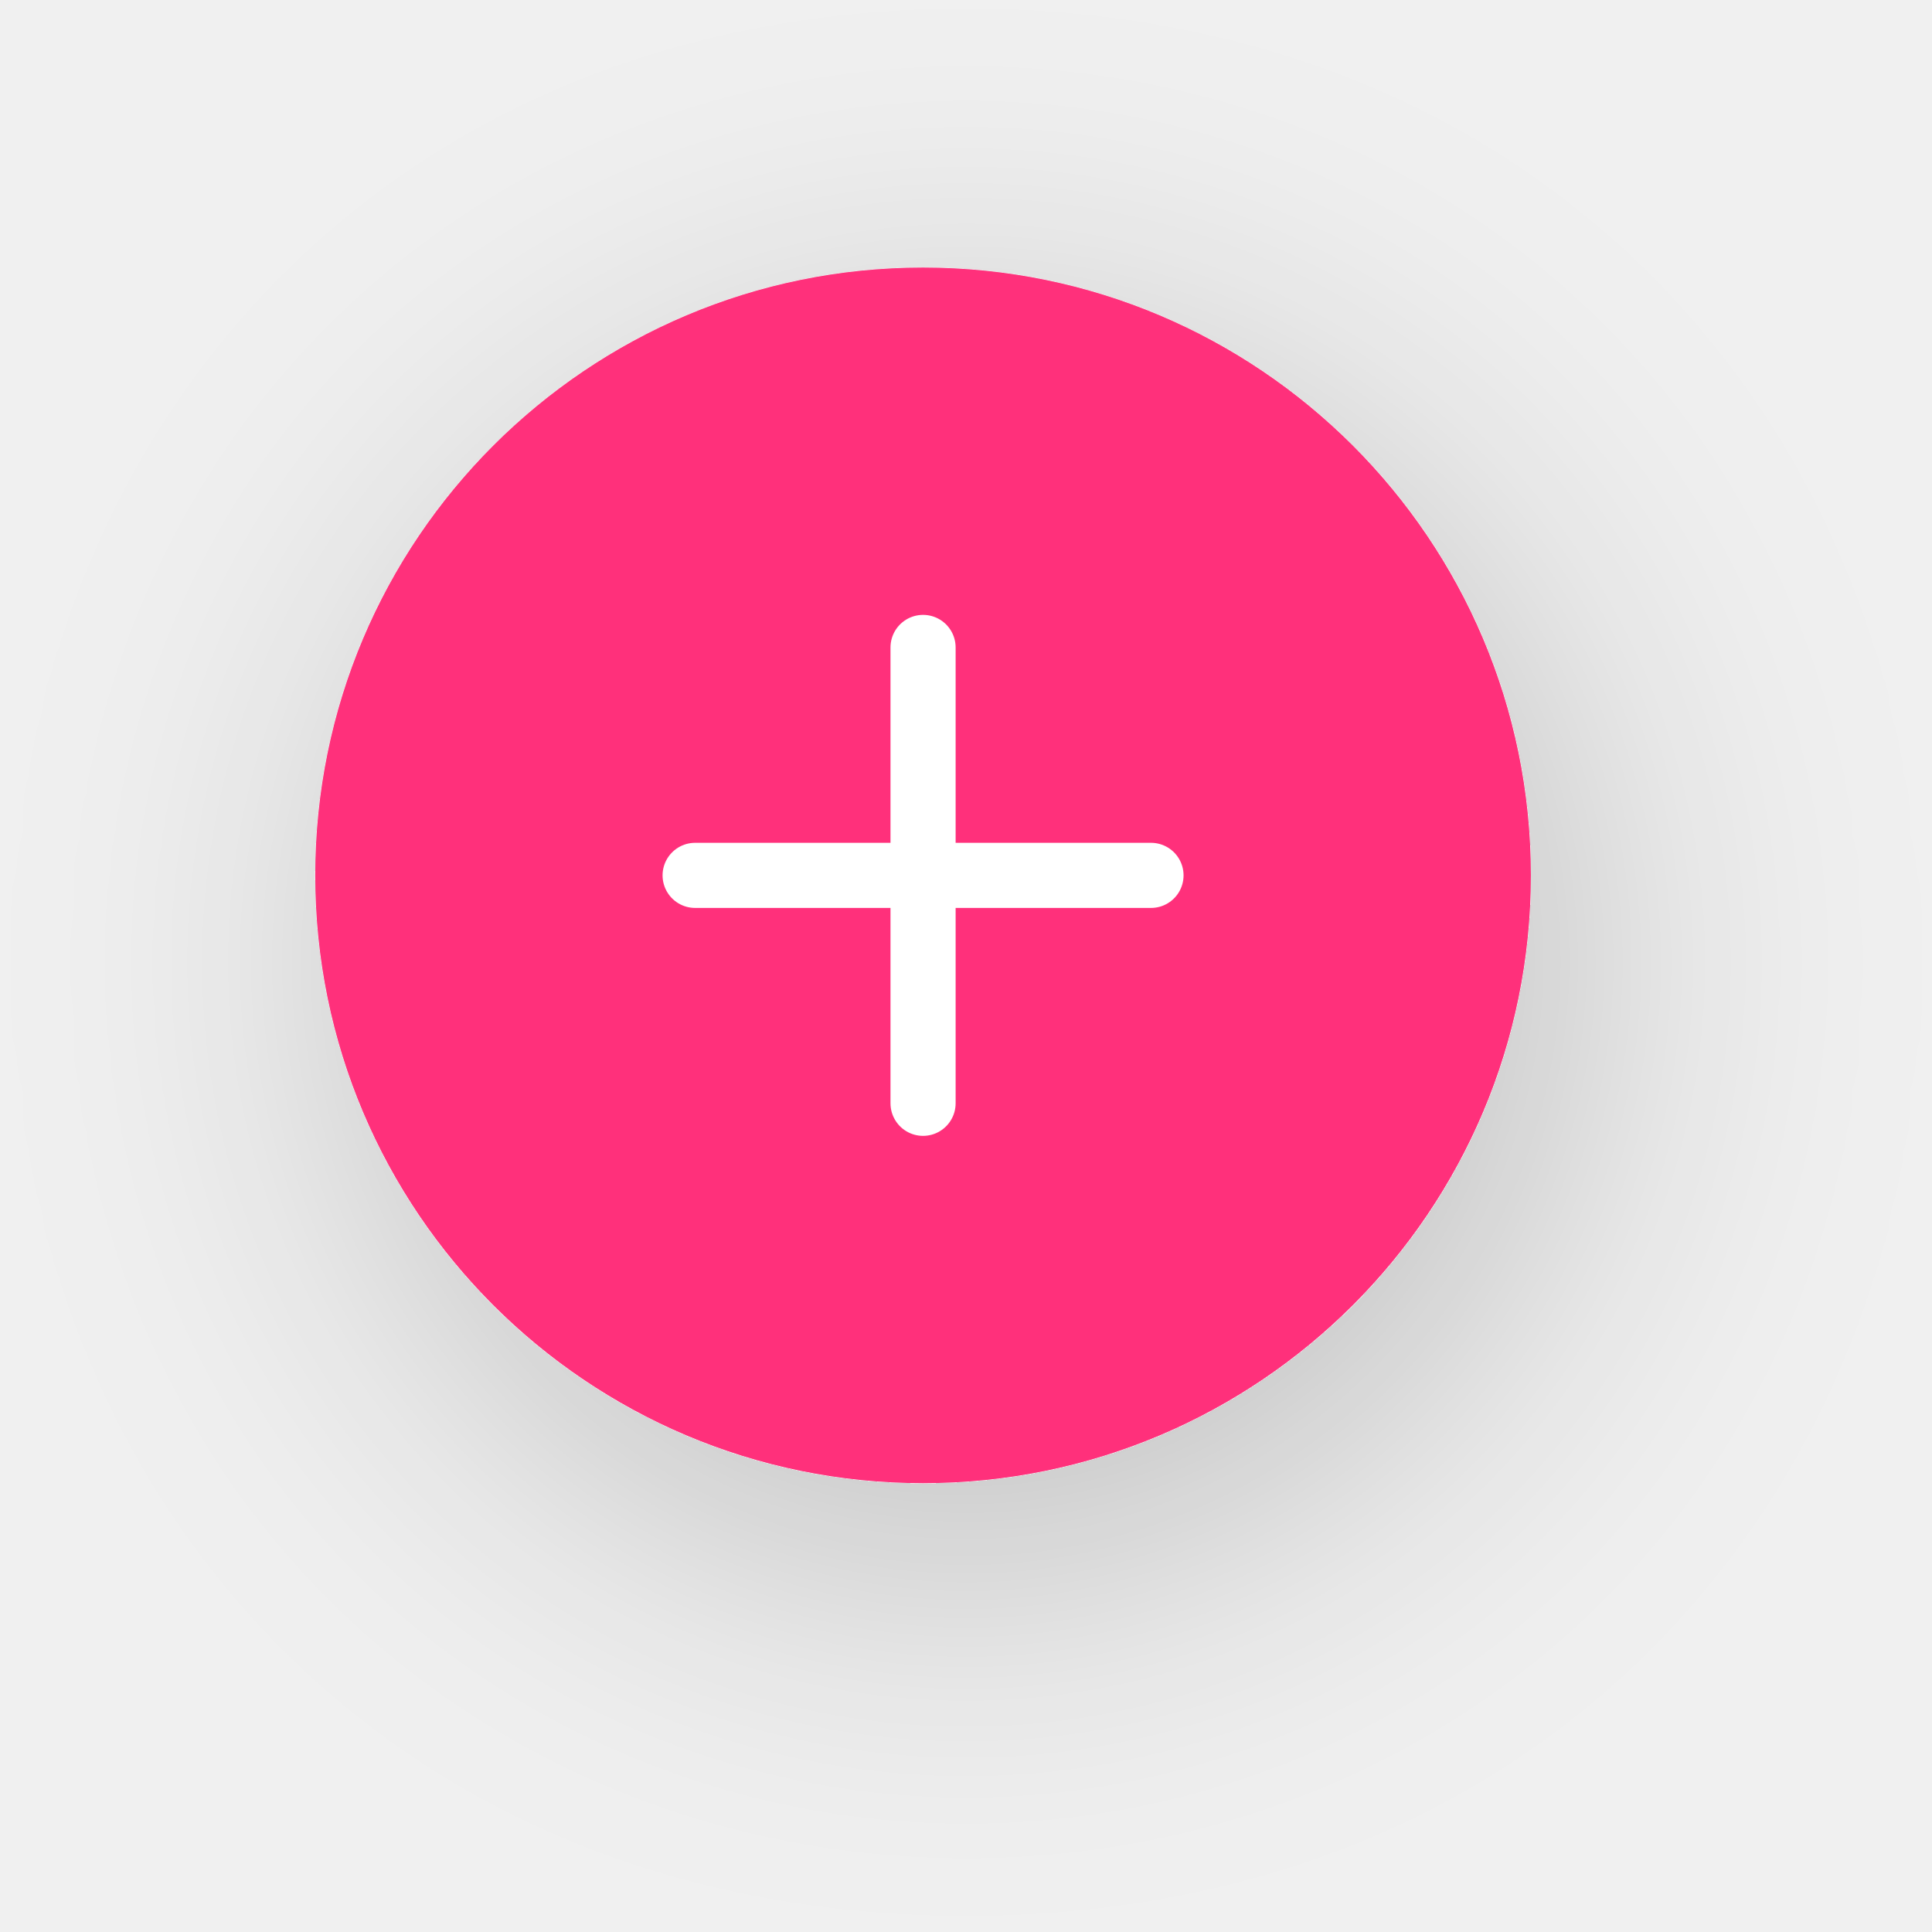
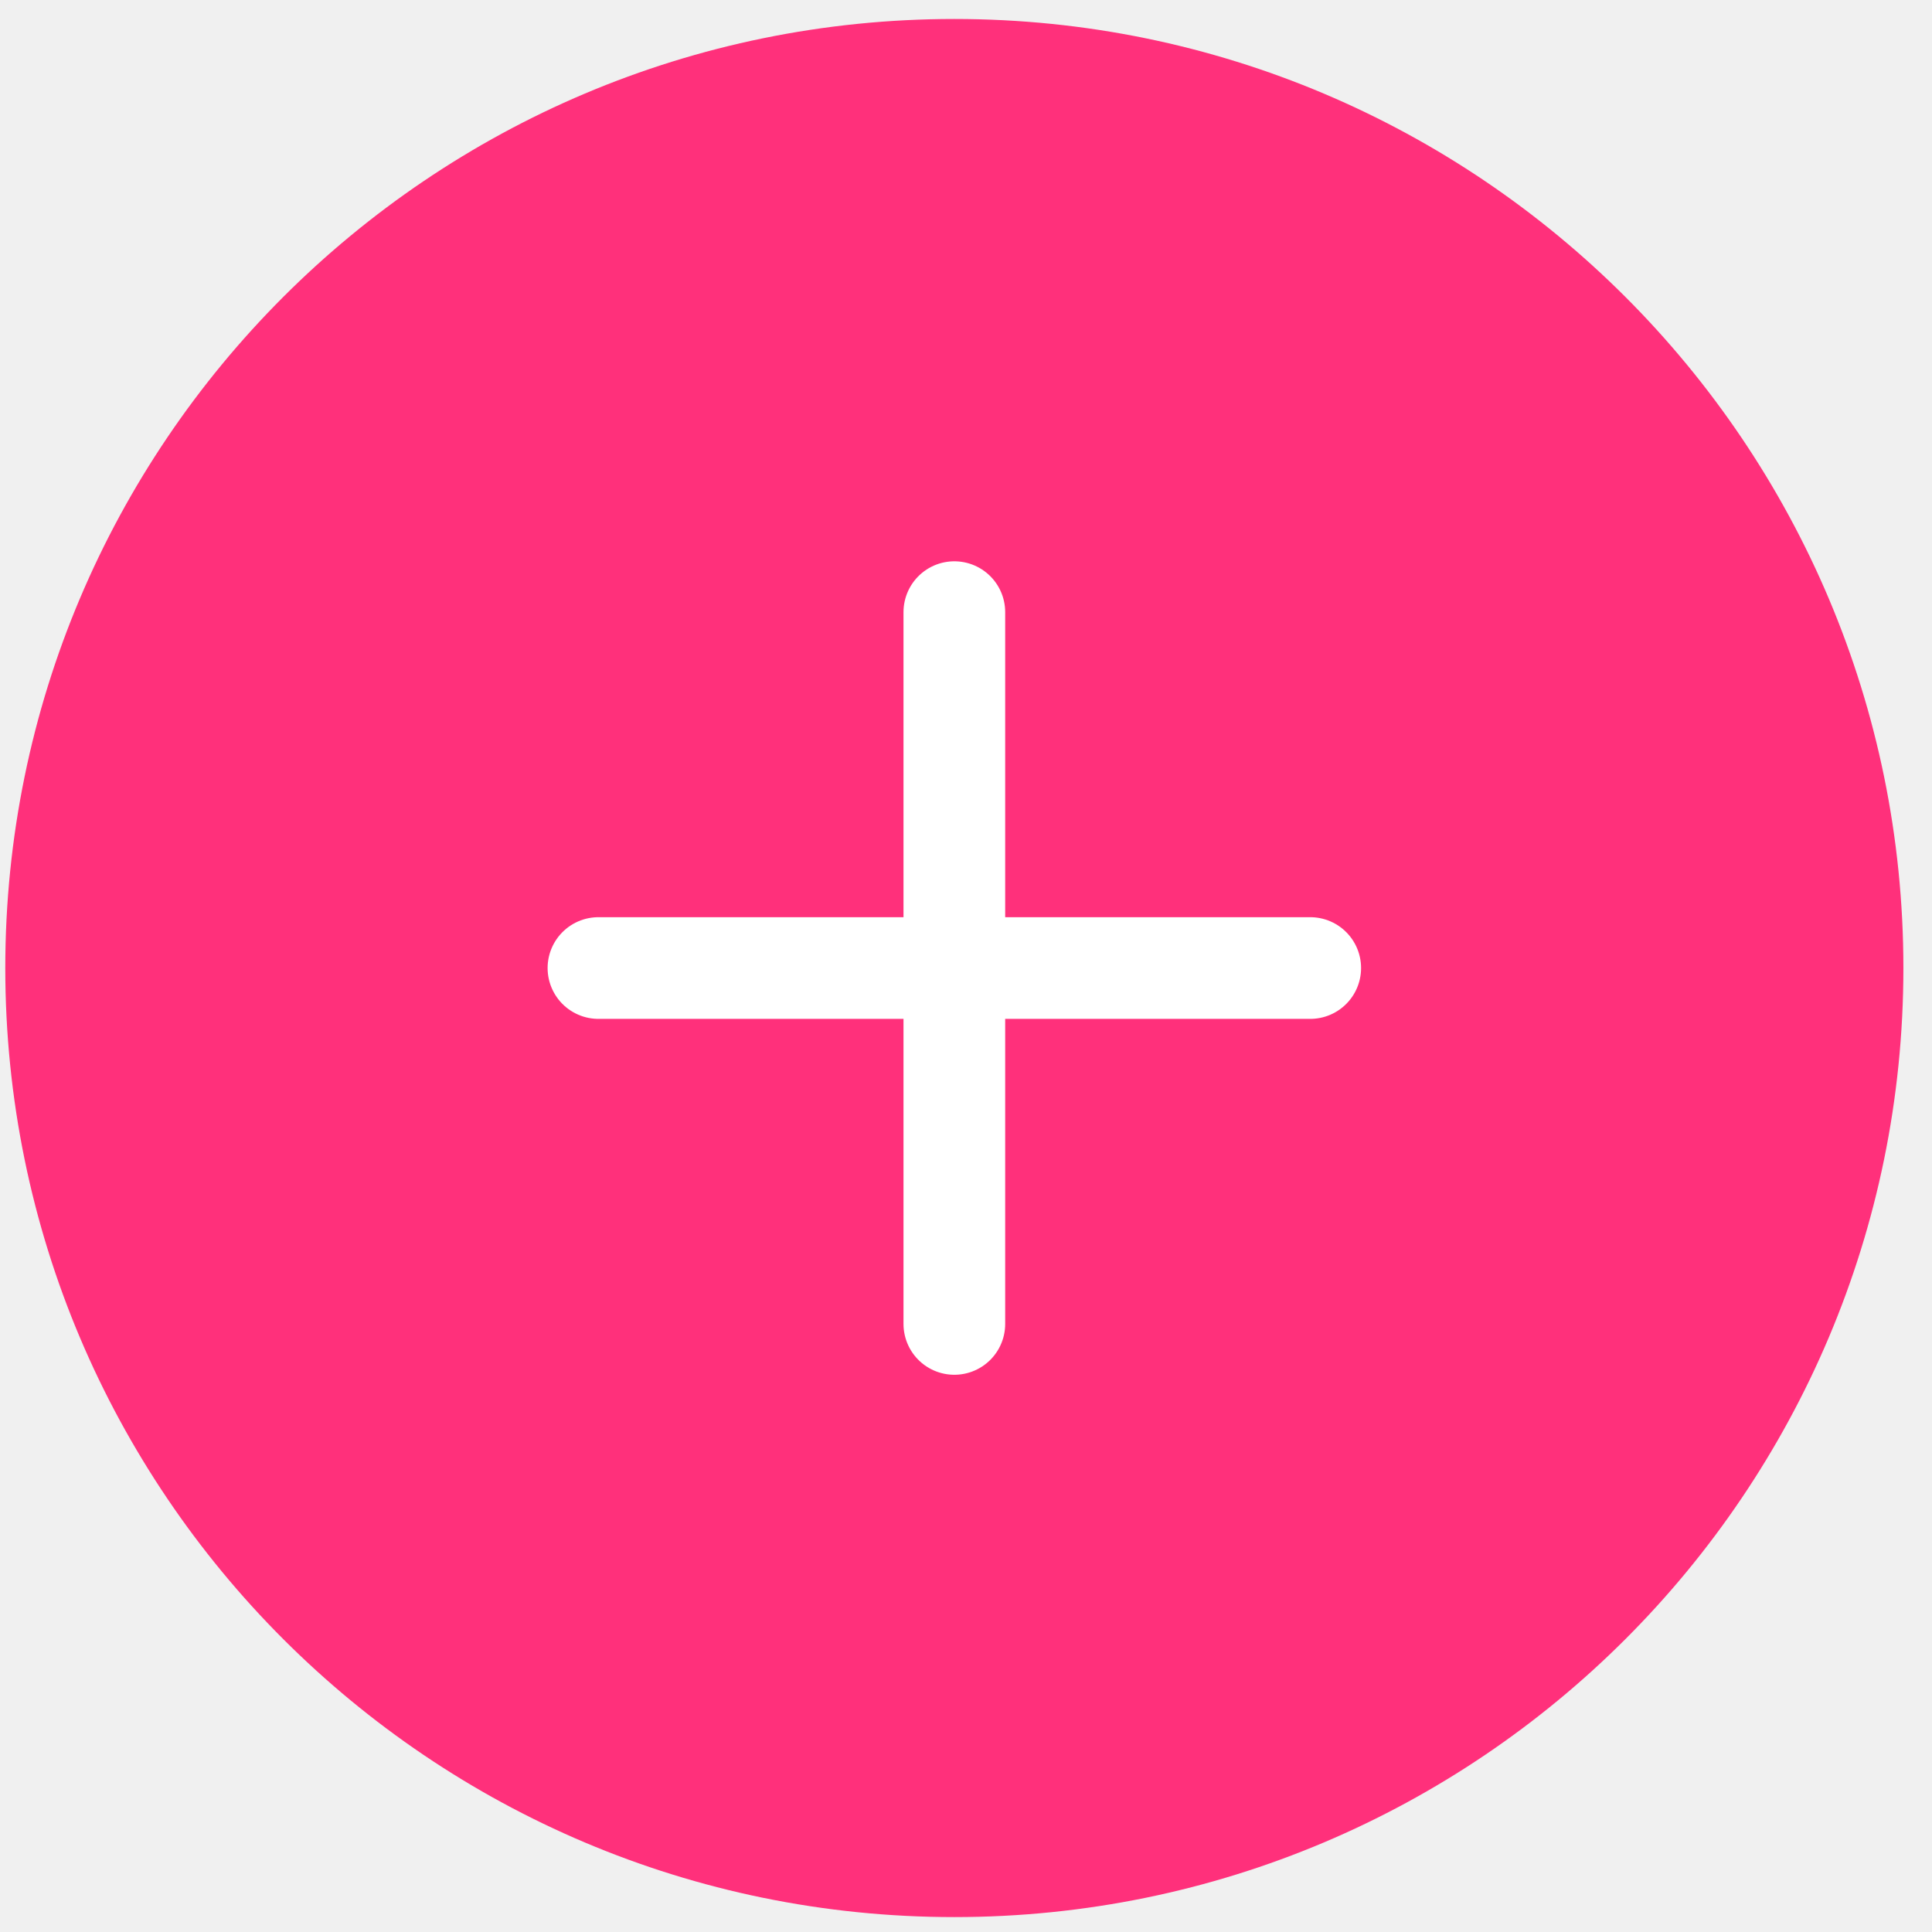
- <svg xmlns="http://www.w3.org/2000/svg" width="89" height="89" viewBox="0 0 89 89" fill="none">
-   <g filter="url(#filter0_d_1283_21003)">
-     <circle cx="42.522" cy="40.325" r="28" fill="#FF307B" />
-     <path d="M42.522 29.825V50.825" stroke="white" stroke-width="3" stroke-linecap="round" stroke-linejoin="round" />
-     <path d="M53.022 40.325L32.022 40.325" stroke="white" stroke-width="3" stroke-linecap="round" stroke-linejoin="round" />
-   </g>
-   <defs>
-     <filter id="filter0_d_1283_21003" x="0.521" y="0.325" width="88" height="88" filterUnits="userSpaceOnUse" color-interpolation-filters="sRGB">
-       <feFlood flood-opacity="0" result="BackgroundImageFix" />
-       <feColorMatrix in="SourceAlpha" type="matrix" values="0 0 0 0 0 0 0 0 0 0 0 0 0 0 0 0 0 0 127 0" result="hardAlpha" />
-       <feOffset dx="2" dy="4" />
-       <feGaussianBlur stdDeviation="8" />
-       <feComposite in2="hardAlpha" operator="out" />
-       <feColorMatrix type="matrix" values="0 0 0 0 0 0 0 0 0 0 0 0 0 0 0 0 0 0 0.2 0" />
-       <feBlend mode="normal" in2="BackgroundImageFix" result="effect1_dropShadow_1283_21003" />
-       <feBlend mode="normal" in="SourceGraphic" in2="effect1_dropShadow_1283_21003" result="shape" />
-     </filter>
-   </defs>
+ <svg xmlns="http://www.w3.org/2000/svg" width="57" height="57" viewBox="0 0 57 57" fill="none">
+   <circle cx="28.156" cy="28.56" r="28" fill="#FF307B" />
+   <path d="M28.156 18.06V39.06" stroke="white" stroke-width="3" stroke-linecap="round" stroke-linejoin="round" />
+   <path d="M38.656 28.56L17.656 28.56" stroke="white" stroke-width="3" stroke-linecap="round" stroke-linejoin="round" />
</svg>
